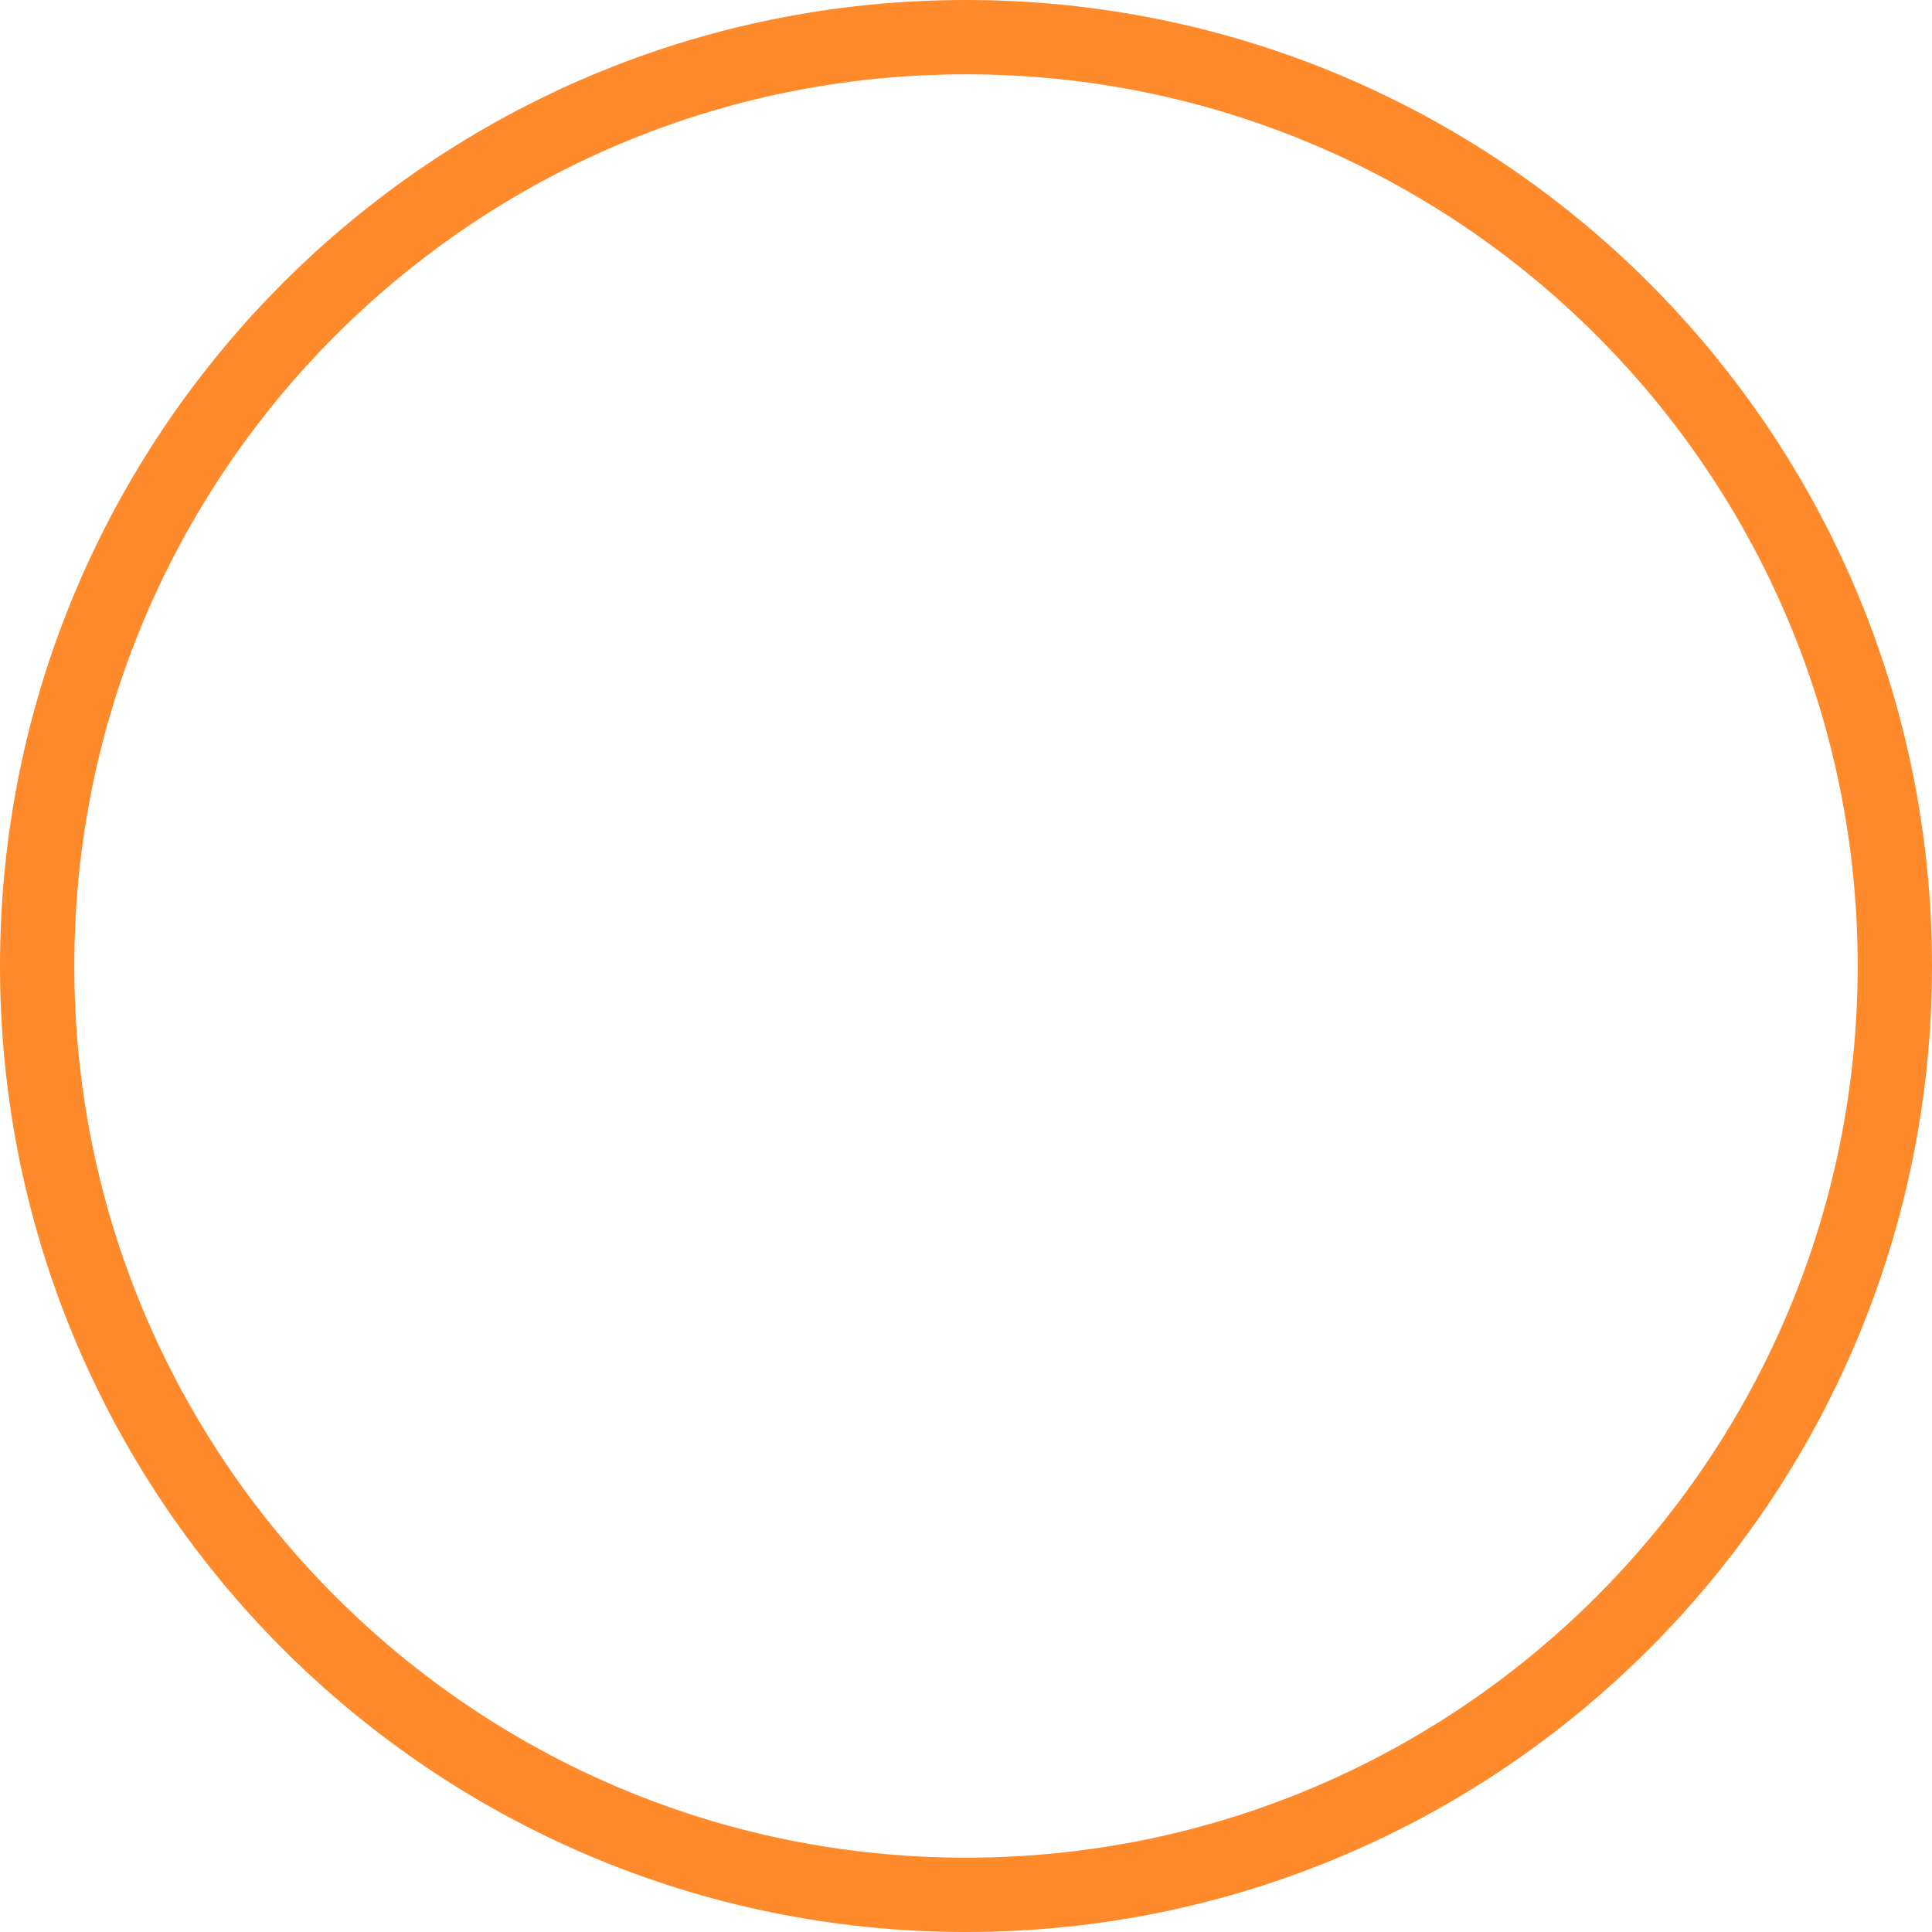
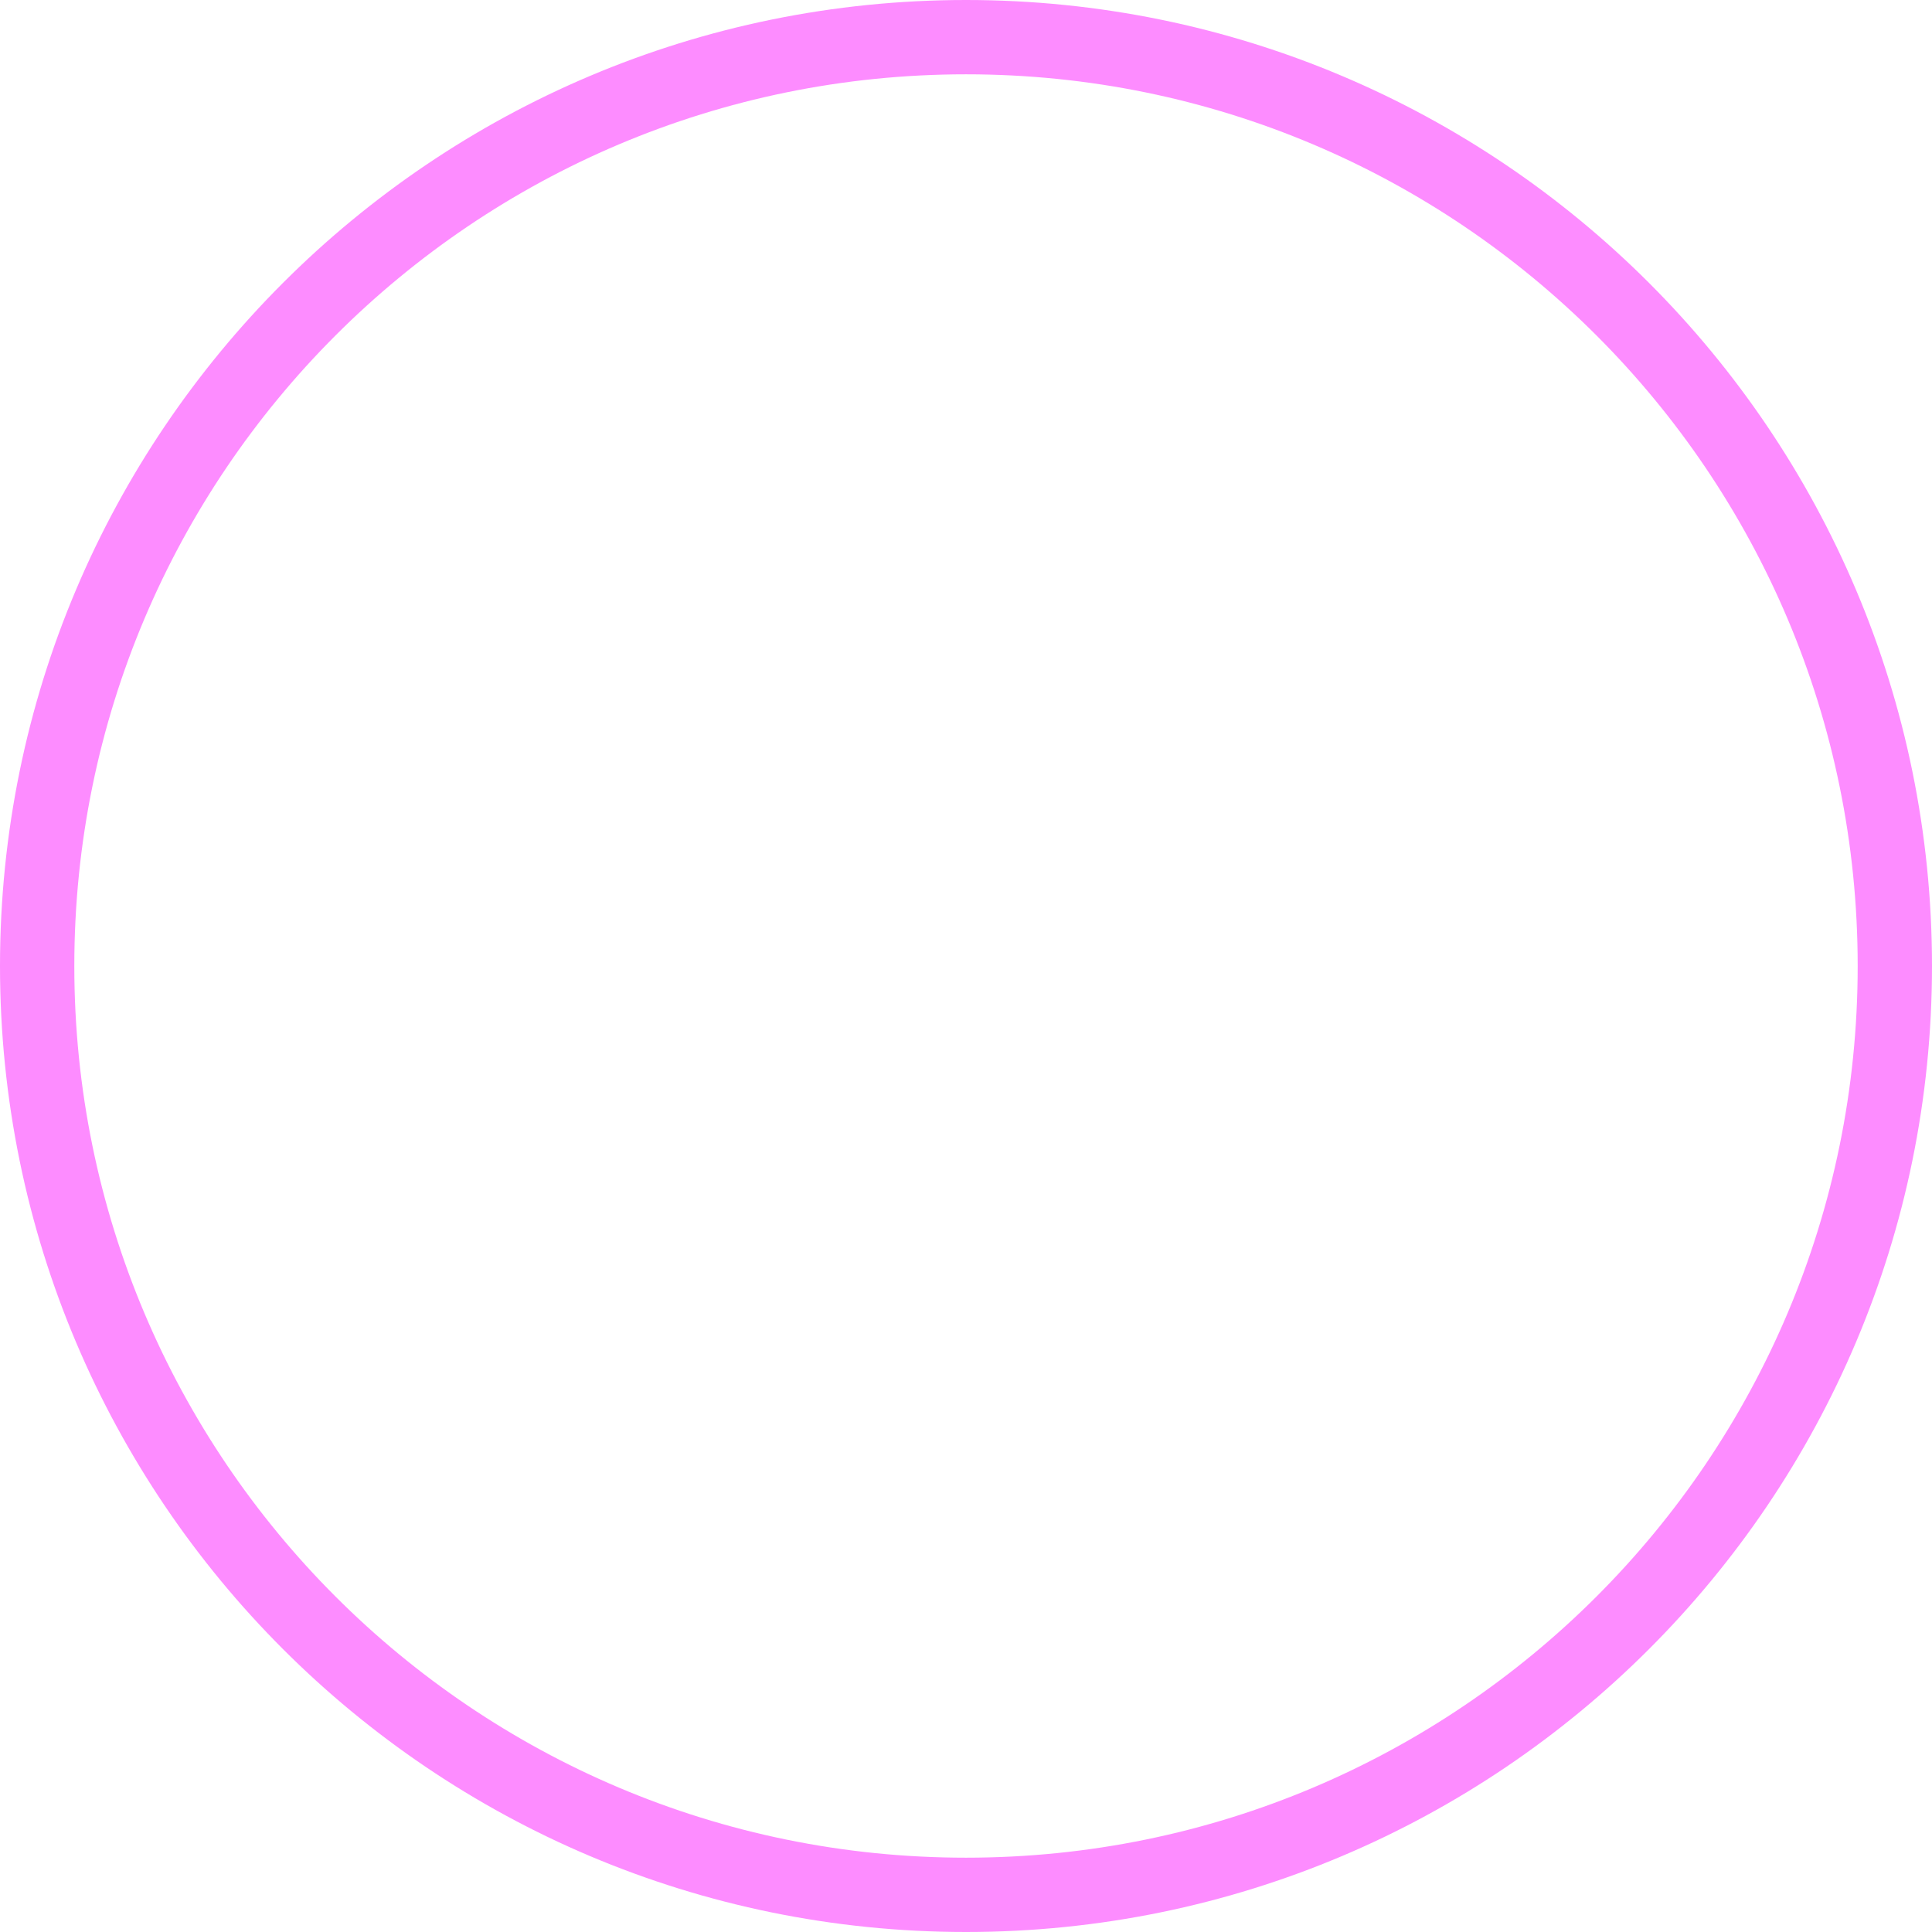
<svg xmlns="http://www.w3.org/2000/svg" width="52" height="52" viewBox="0 0 52 52" fill="none">
-   <path d="M26 51C39.807 51 51 39.807 51 26C51 12.193 39.807 1 26 1C12.193 1 1 12.193 1 26C1 39.807 12.193 51 26 51Z" stroke="#FE8A2C" stroke-width="2" stroke-linecap="round" stroke-linejoin="round" />
+   <path d="M26 51C39.807 51 51 39.807 51 26C51 12.193 39.807 1 26 1C12.193 1 1 12.193 1 26C1 39.807 12.193 51 26 51Z" stroke="#fd8cff" stroke-width="2" stroke-linecap="round" stroke-linejoin="round" />
</svg>
